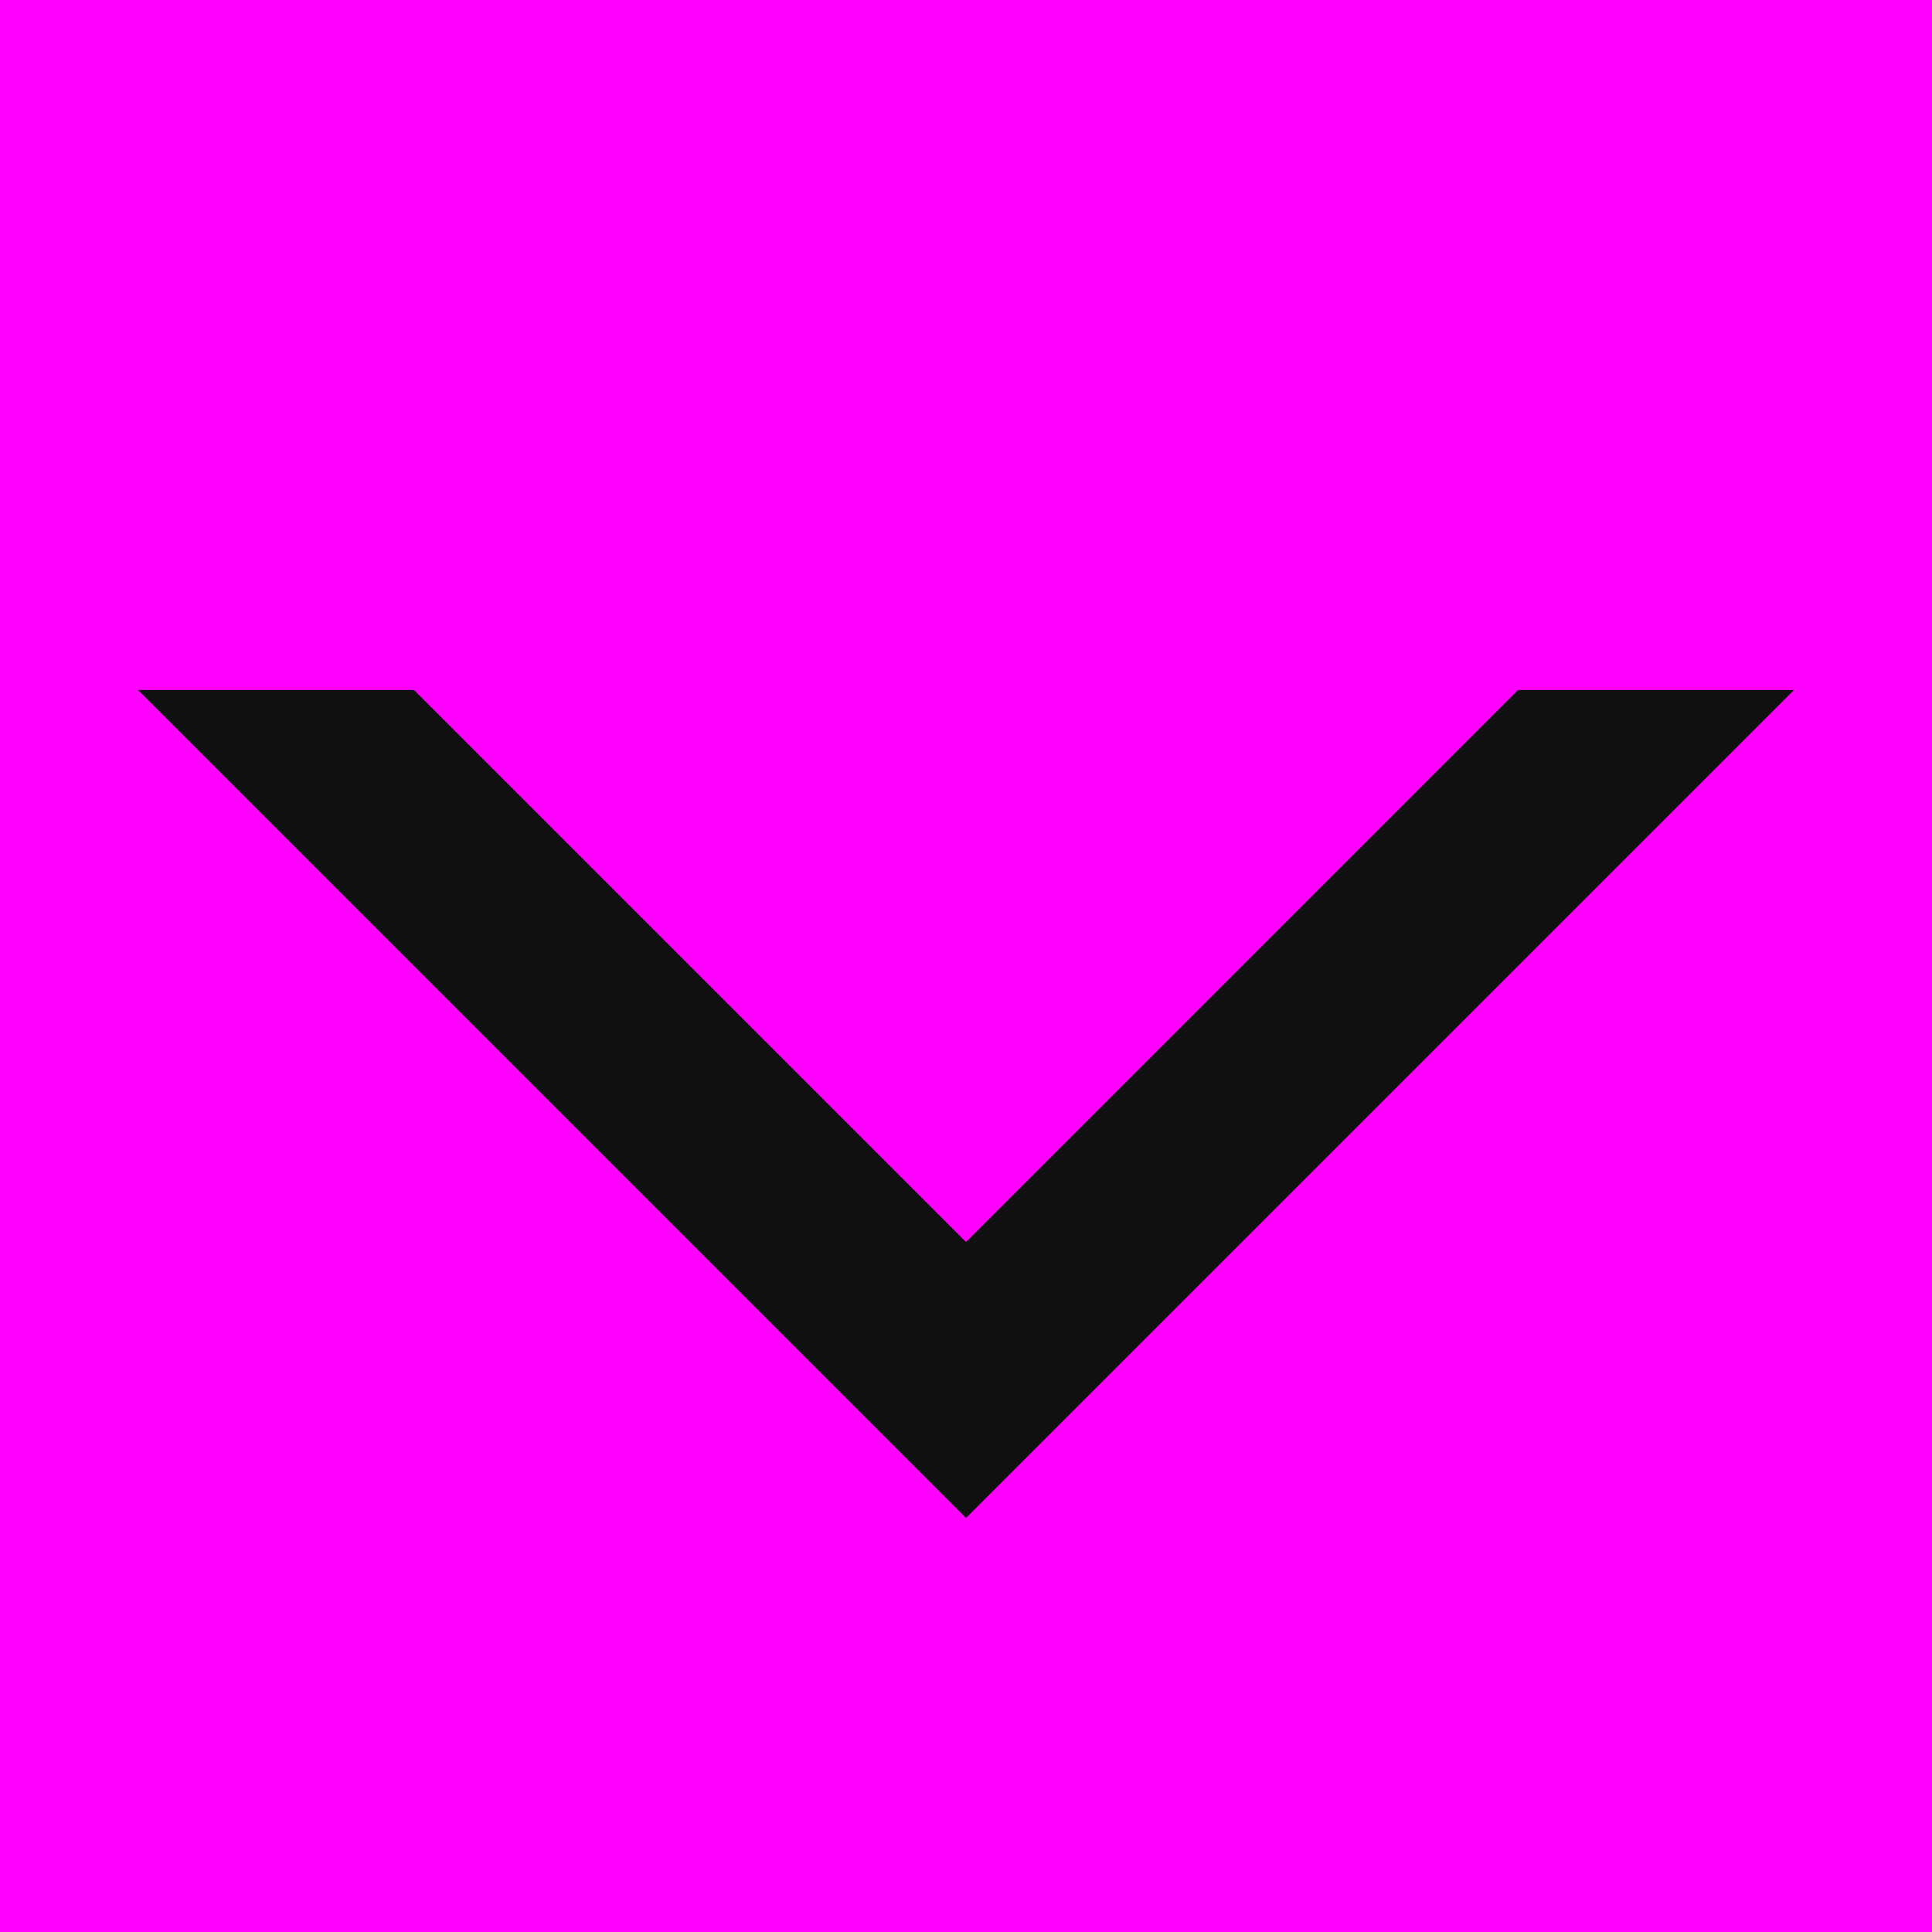
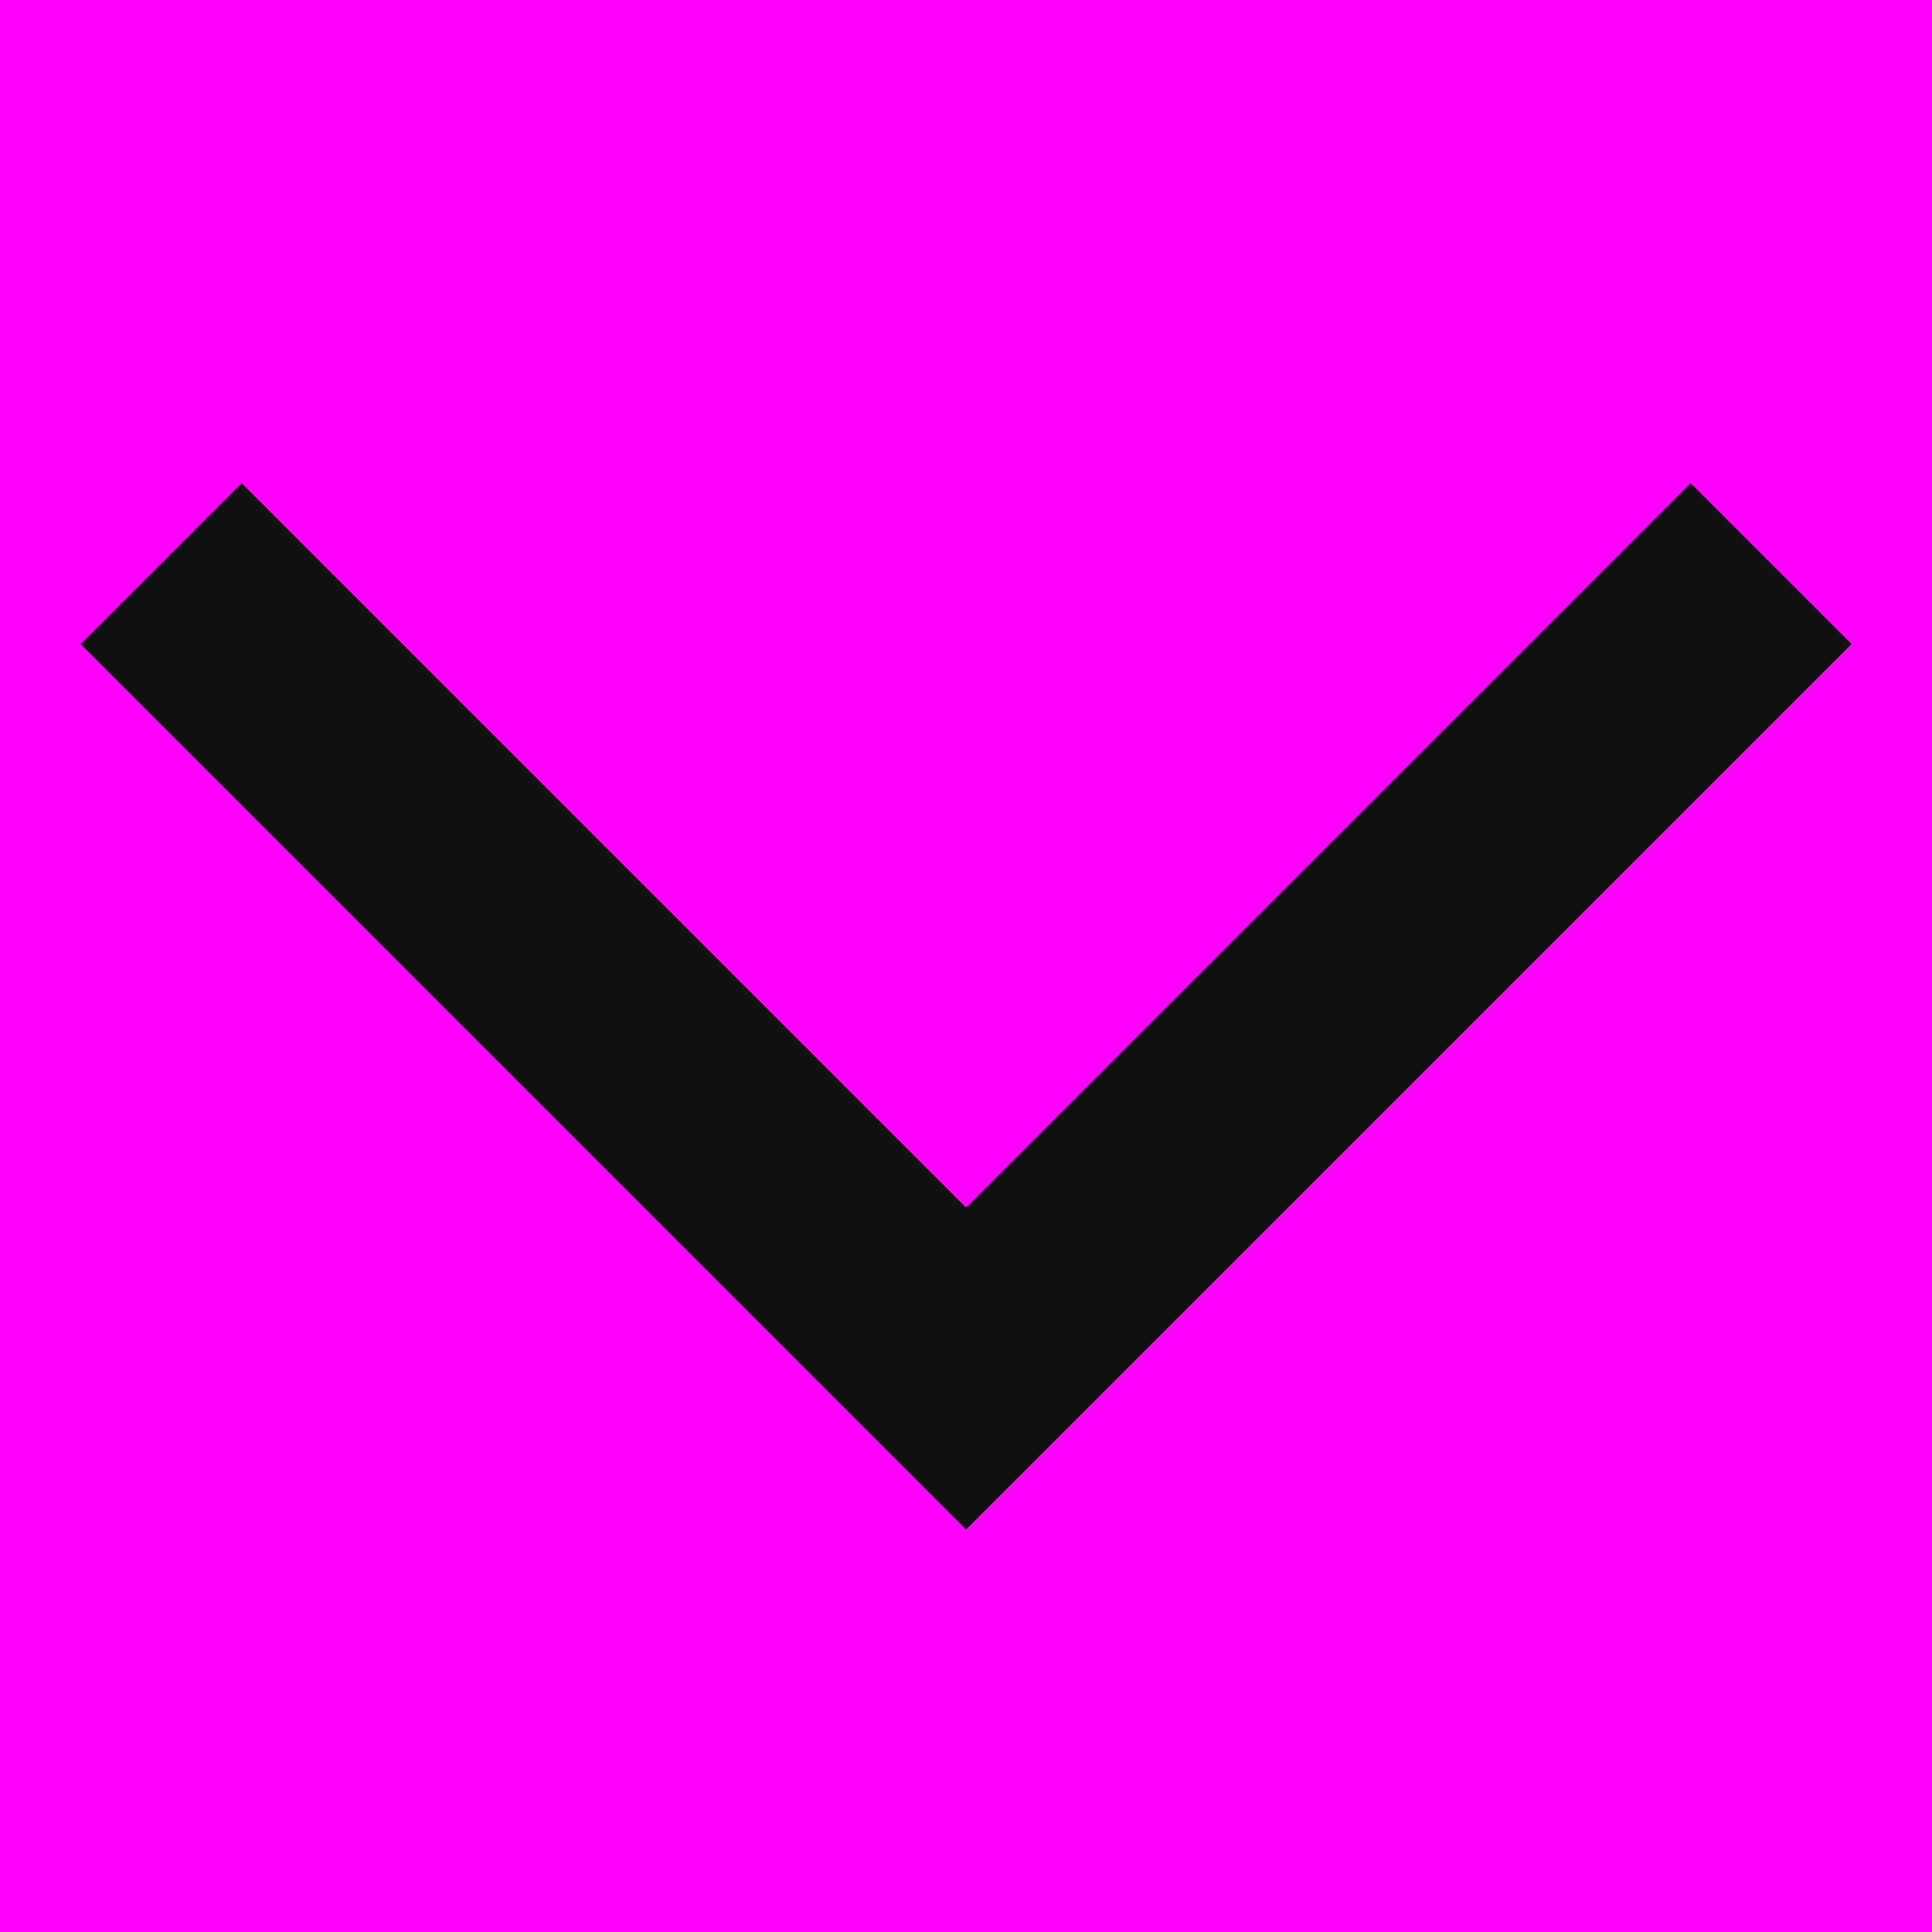
- <svg xmlns="http://www.w3.org/2000/svg" width="14" version="1.0" height="14" id="svg1406">
+ <svg xmlns="http://www.w3.org/2000/svg" width="12" version="1.0" height="12" id="svg1406">
  <defs id="defs312" />
-   <g transform="translate(-12,-15)" id="arrow-down-normal">
-     <rect y="15" x="12" height="14" width="14" id="rect3887" style="color:#000000;display:inline;overflow:visible;visibility:visible;fill:#ff00ff;fill-opacity:1;fill-rule:nonzero;stroke:none;stroke-width:0.609;marker:none;enable-background:accumulate" />
-     <path id="path3889" d="m 19,26 6,-6 h -2 l -4,4 -4,-4 h -2 z" style="fill:#101010;fill-opacity:1;stroke:none" />
+   <g transform="translate(-13,-16)" id="arrow-down-normal">
+     <rect y="16" x="13" height="12" width="12" id="rect4070" style="color:#000000;display:inline;overflow:visible;visibility:visible;fill:#ff00ff;fill-opacity:1;fill-rule:nonzero;stroke:none;stroke-width:0.522;marker:none;enable-background:accumulate" />
+     <path id="path4072" d="m 19,25.5 5.5,-5.5 -1,-1 -4.5,4.5 -4.5,-4.5 -1,1 z" style="fill:#101010;fill-opacity:1;stroke:none" />
  </g>
</svg>
